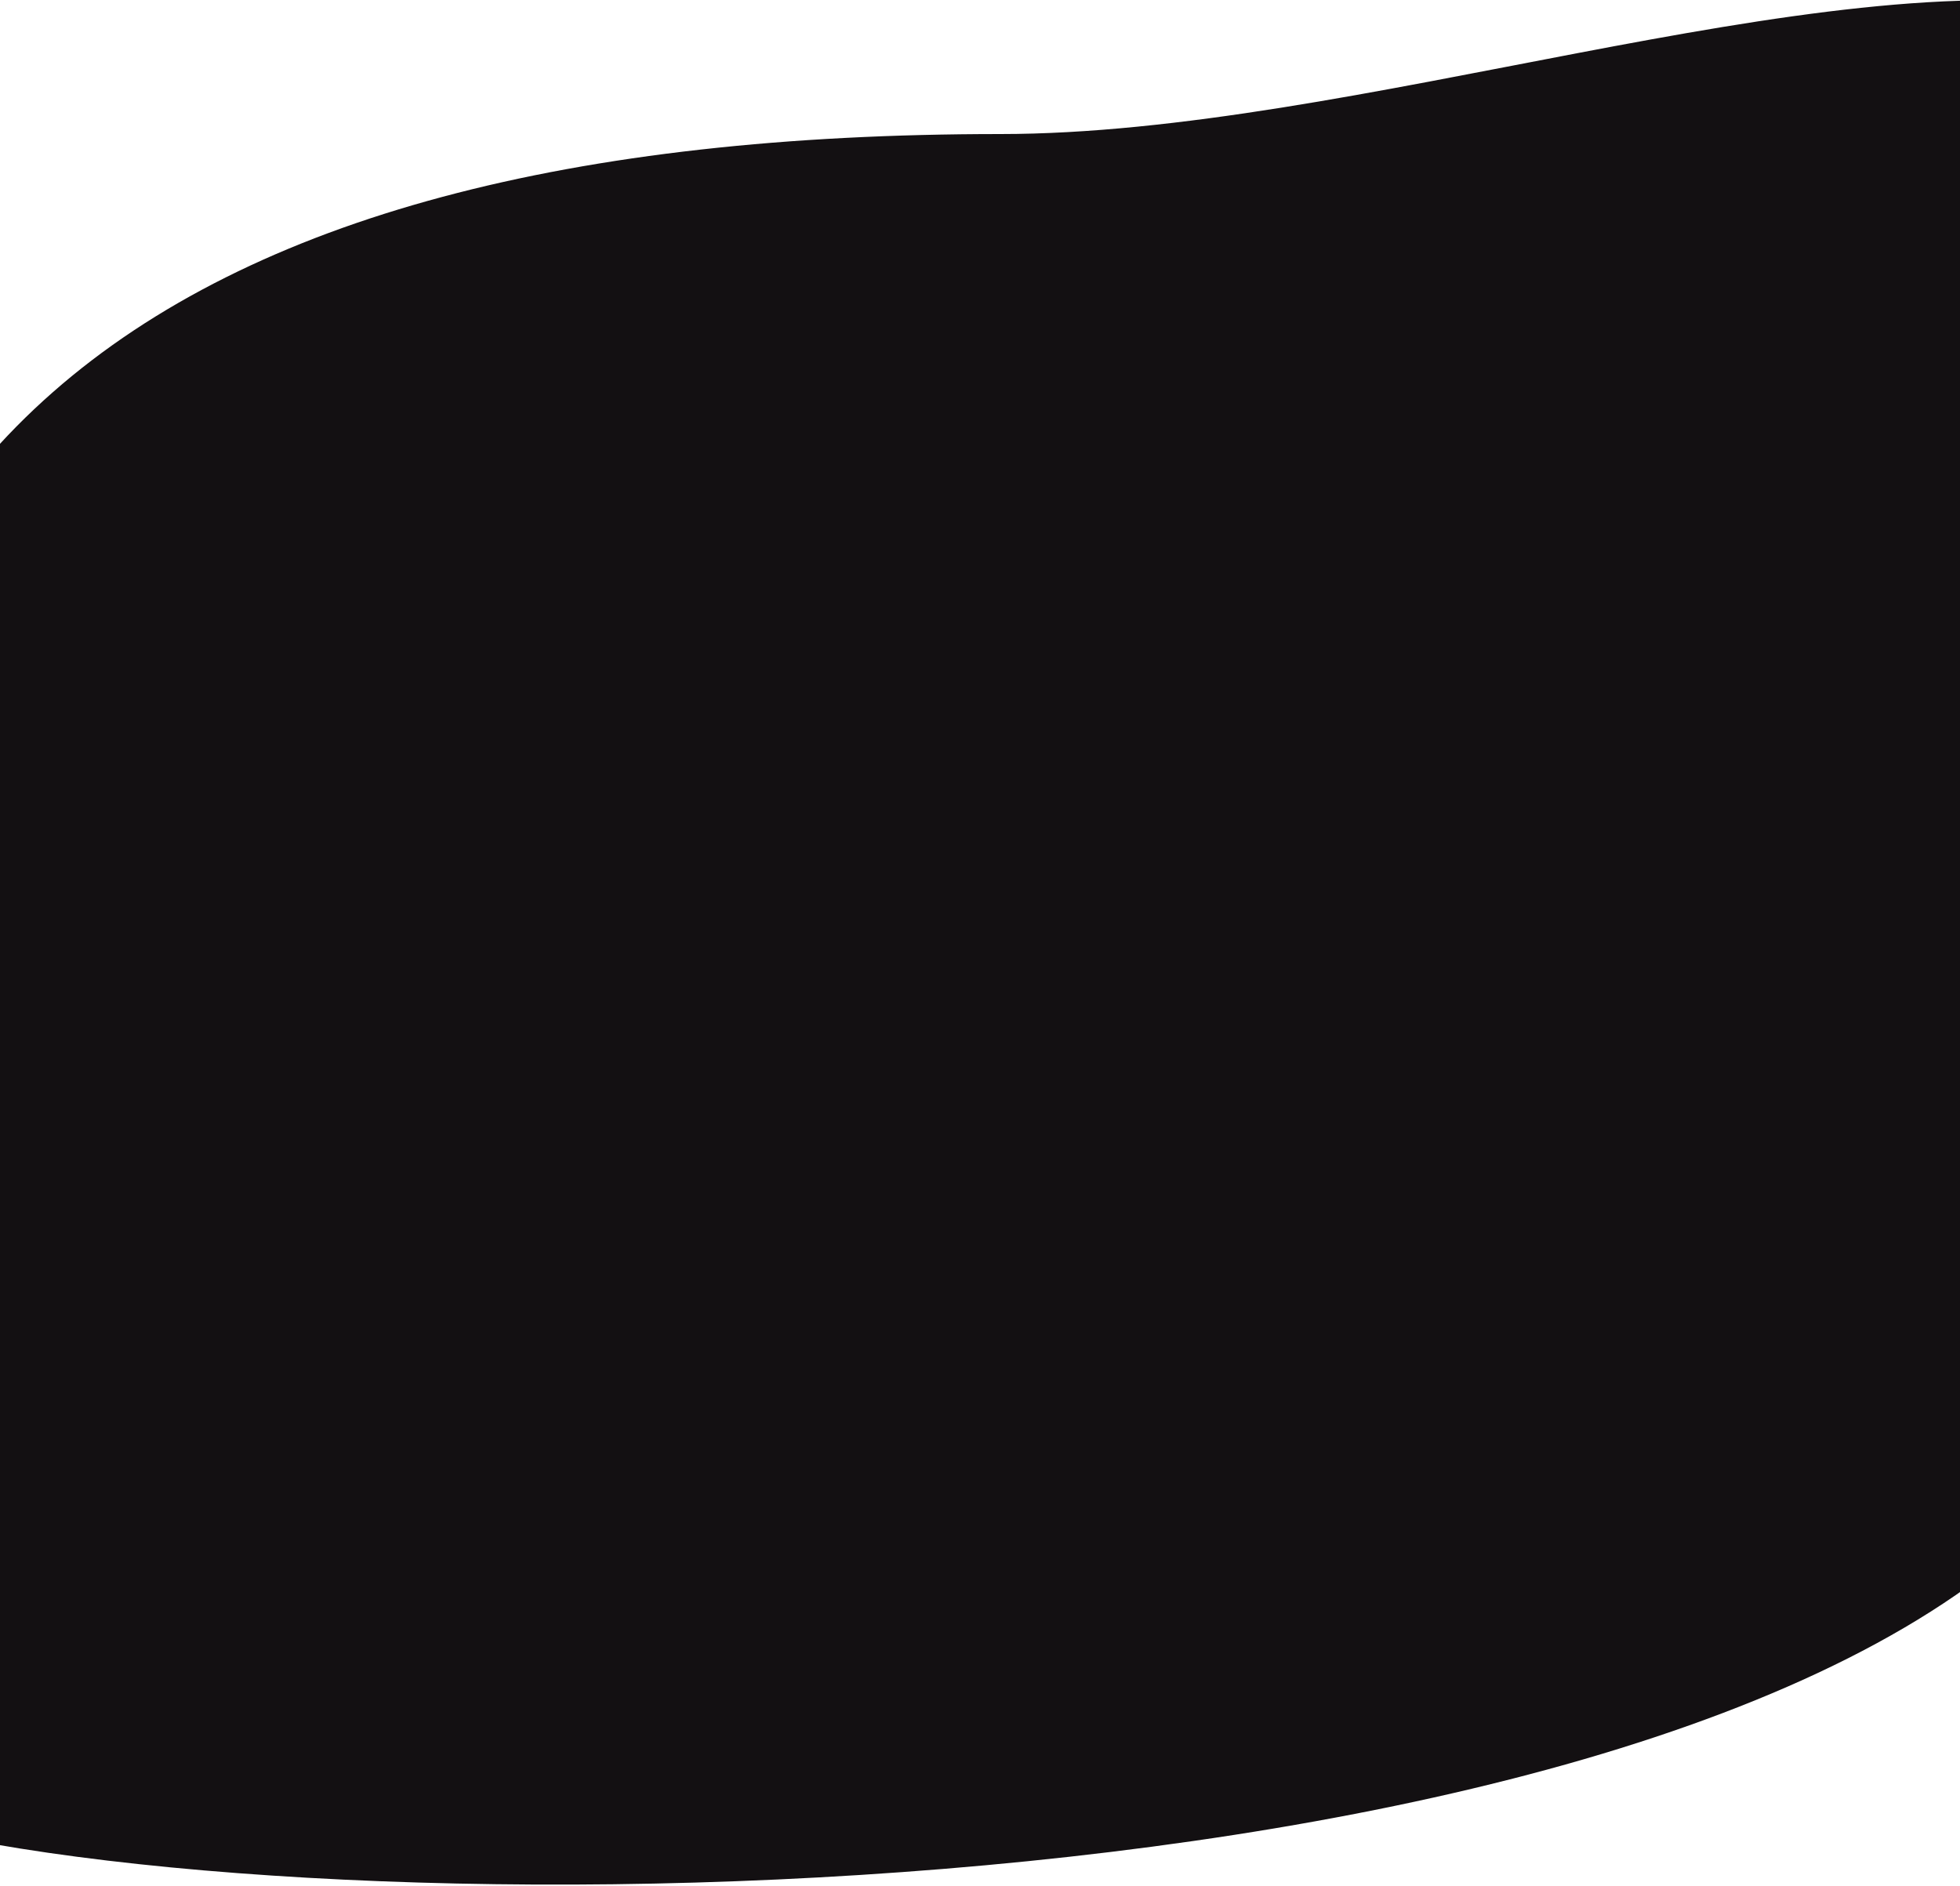
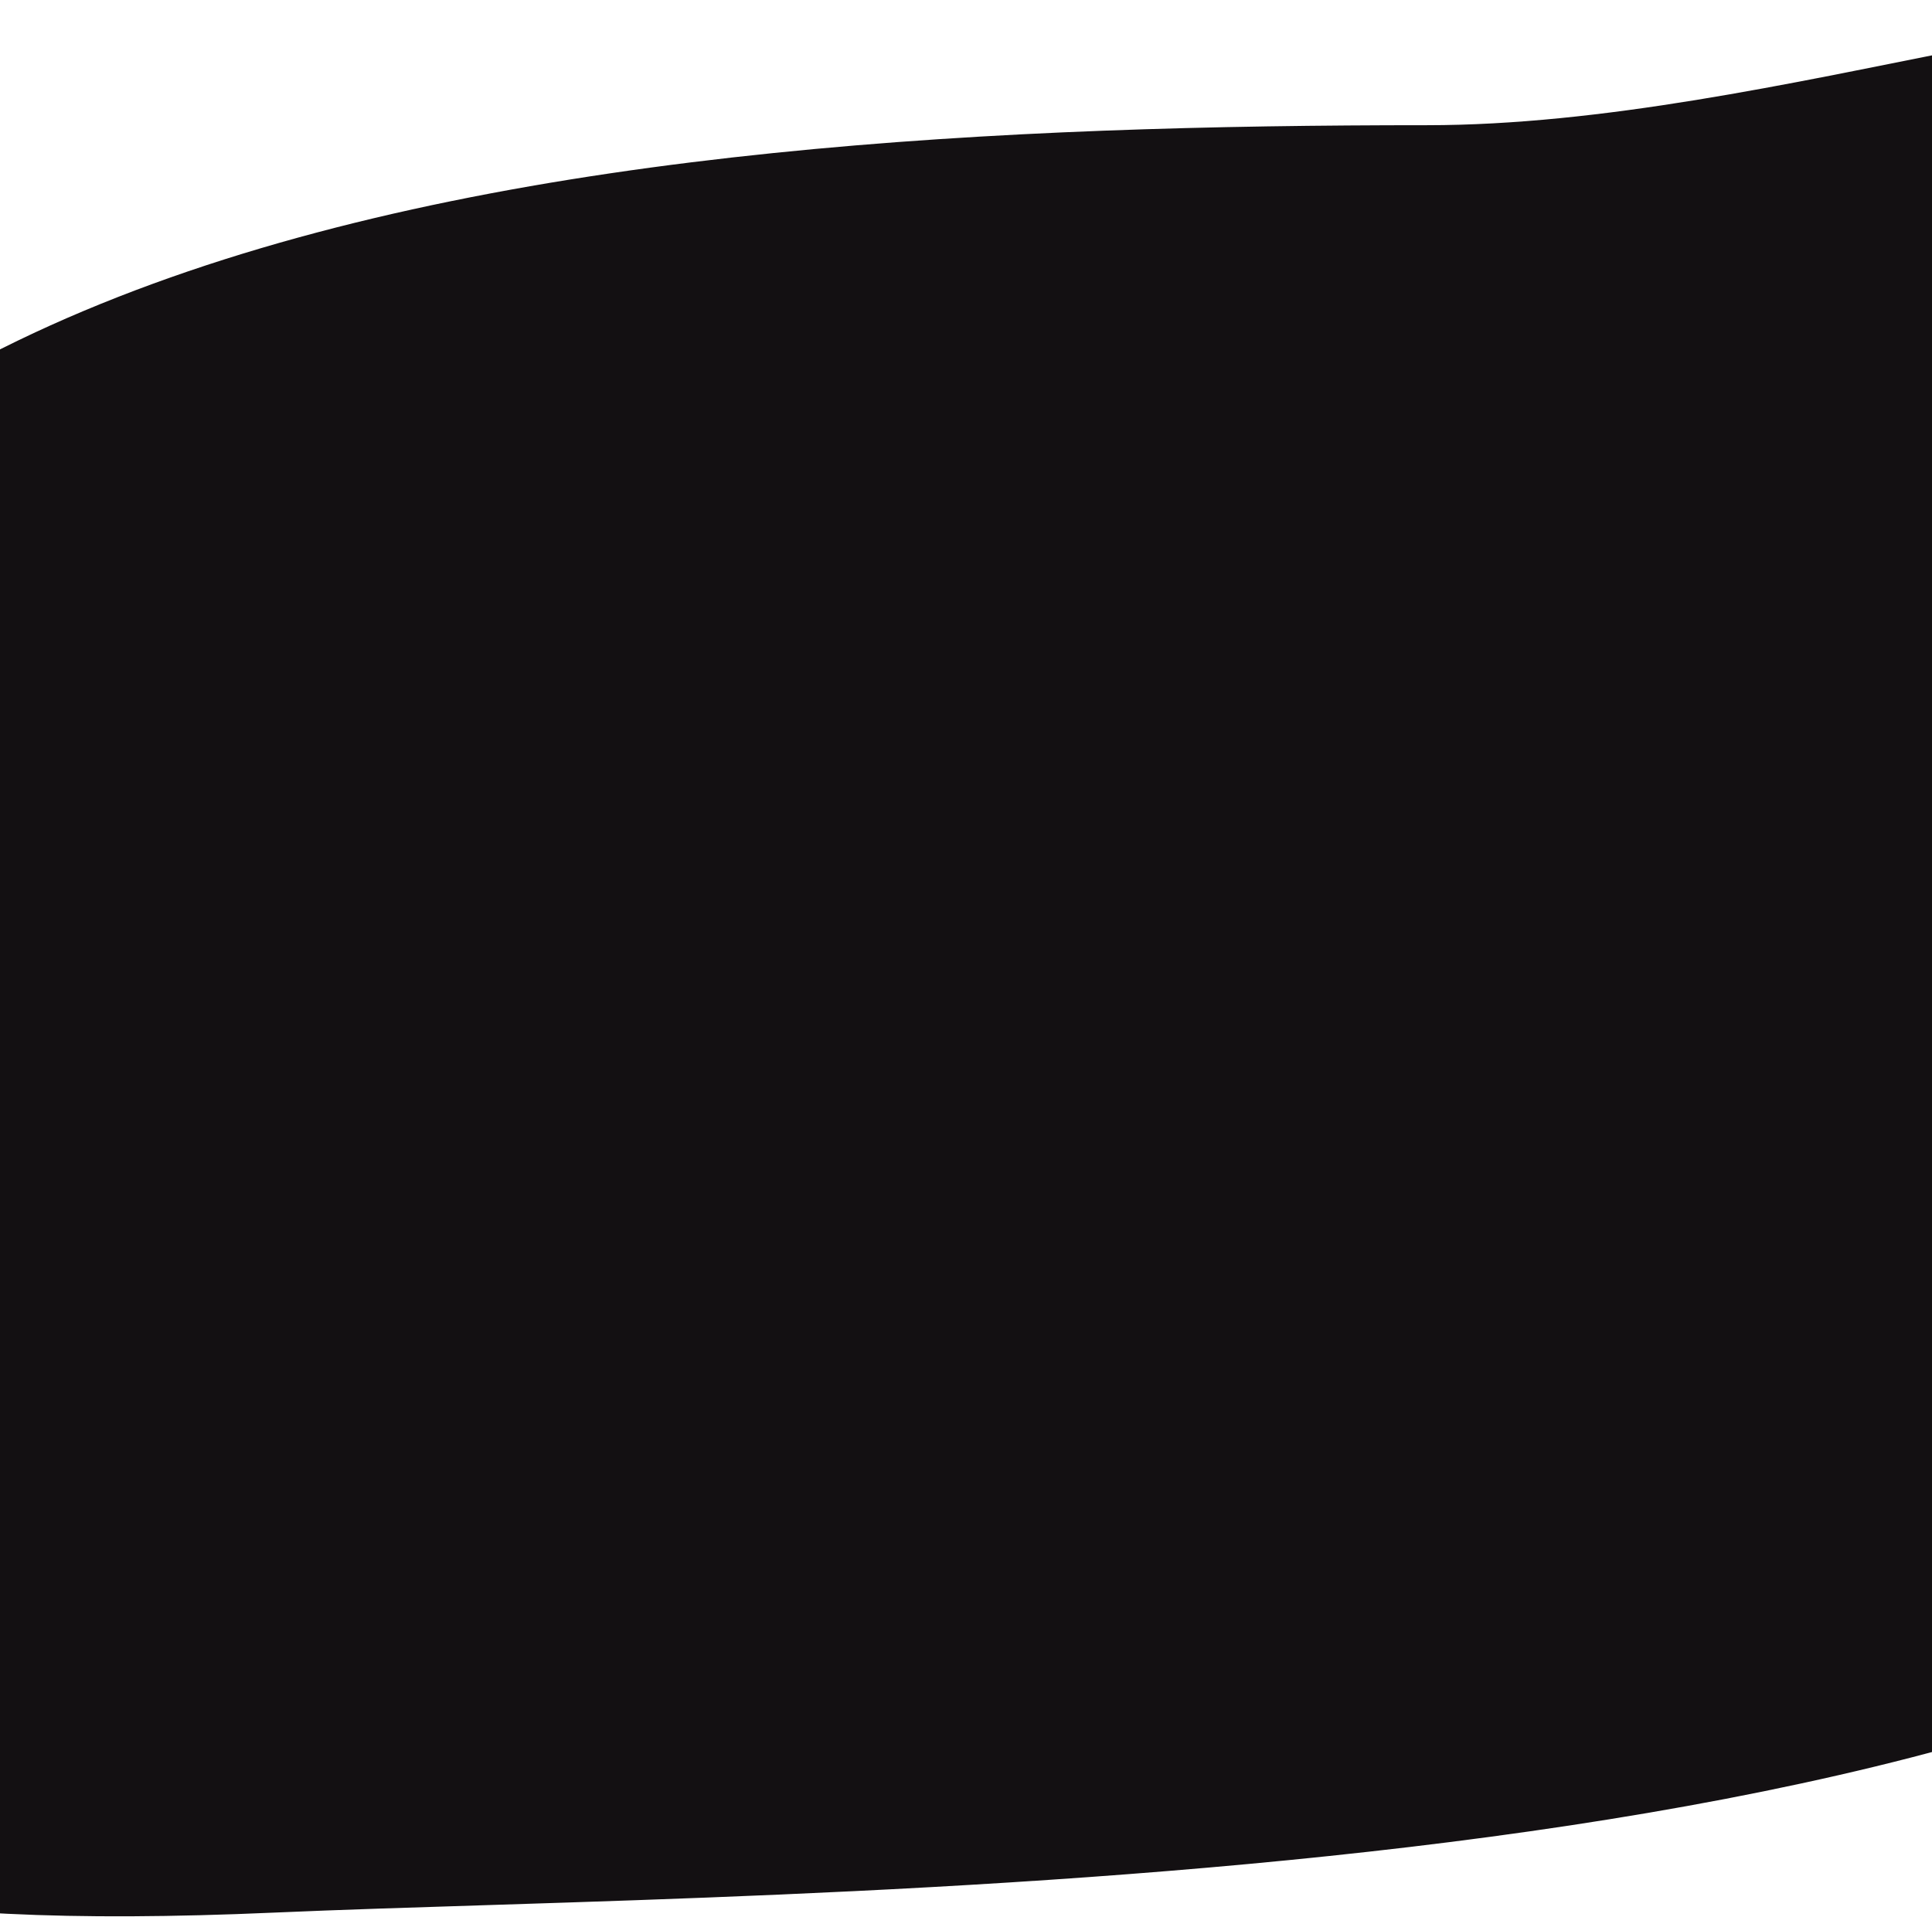
- <svg xmlns="http://www.w3.org/2000/svg" width="1512" height="1455" viewBox="0 0 1512 1455" fill="none">
-   <path d="M1679 941.211C2050.56 1272.34 1779.5 956 1577 1174.5C1258.5 1493 193.882 1494.52 -109.5 1398.5C-721.5 1265.5 -136 1403.91 -136 941.211C-218 355.5 114.658 103.423 771.501 103.423C1318 103.423 2198.5 -433.5 1679 941.211Z" fill="#131012" />
+ <svg xmlns="http://www.w3.org/2000/svg" width="1512" height="1500" viewBox="0 0 1512 1500" fill="none">
+   <path d="M2024.23 935.787C1986 1104.08 2006.23 1085.08 1922.23 1169.08C1603.73 1487.58 626.222 1478.92 214.222 1497.08C-421.292 1525.08 -388.251 1352.27 -388.251 889.576C-383.473 165.076 459.893 97.999 1116.74 97.999C1663.24 97.999 2377.5 -422.069 2024.23 935.787Z" fill="#131012" />
</svg>
